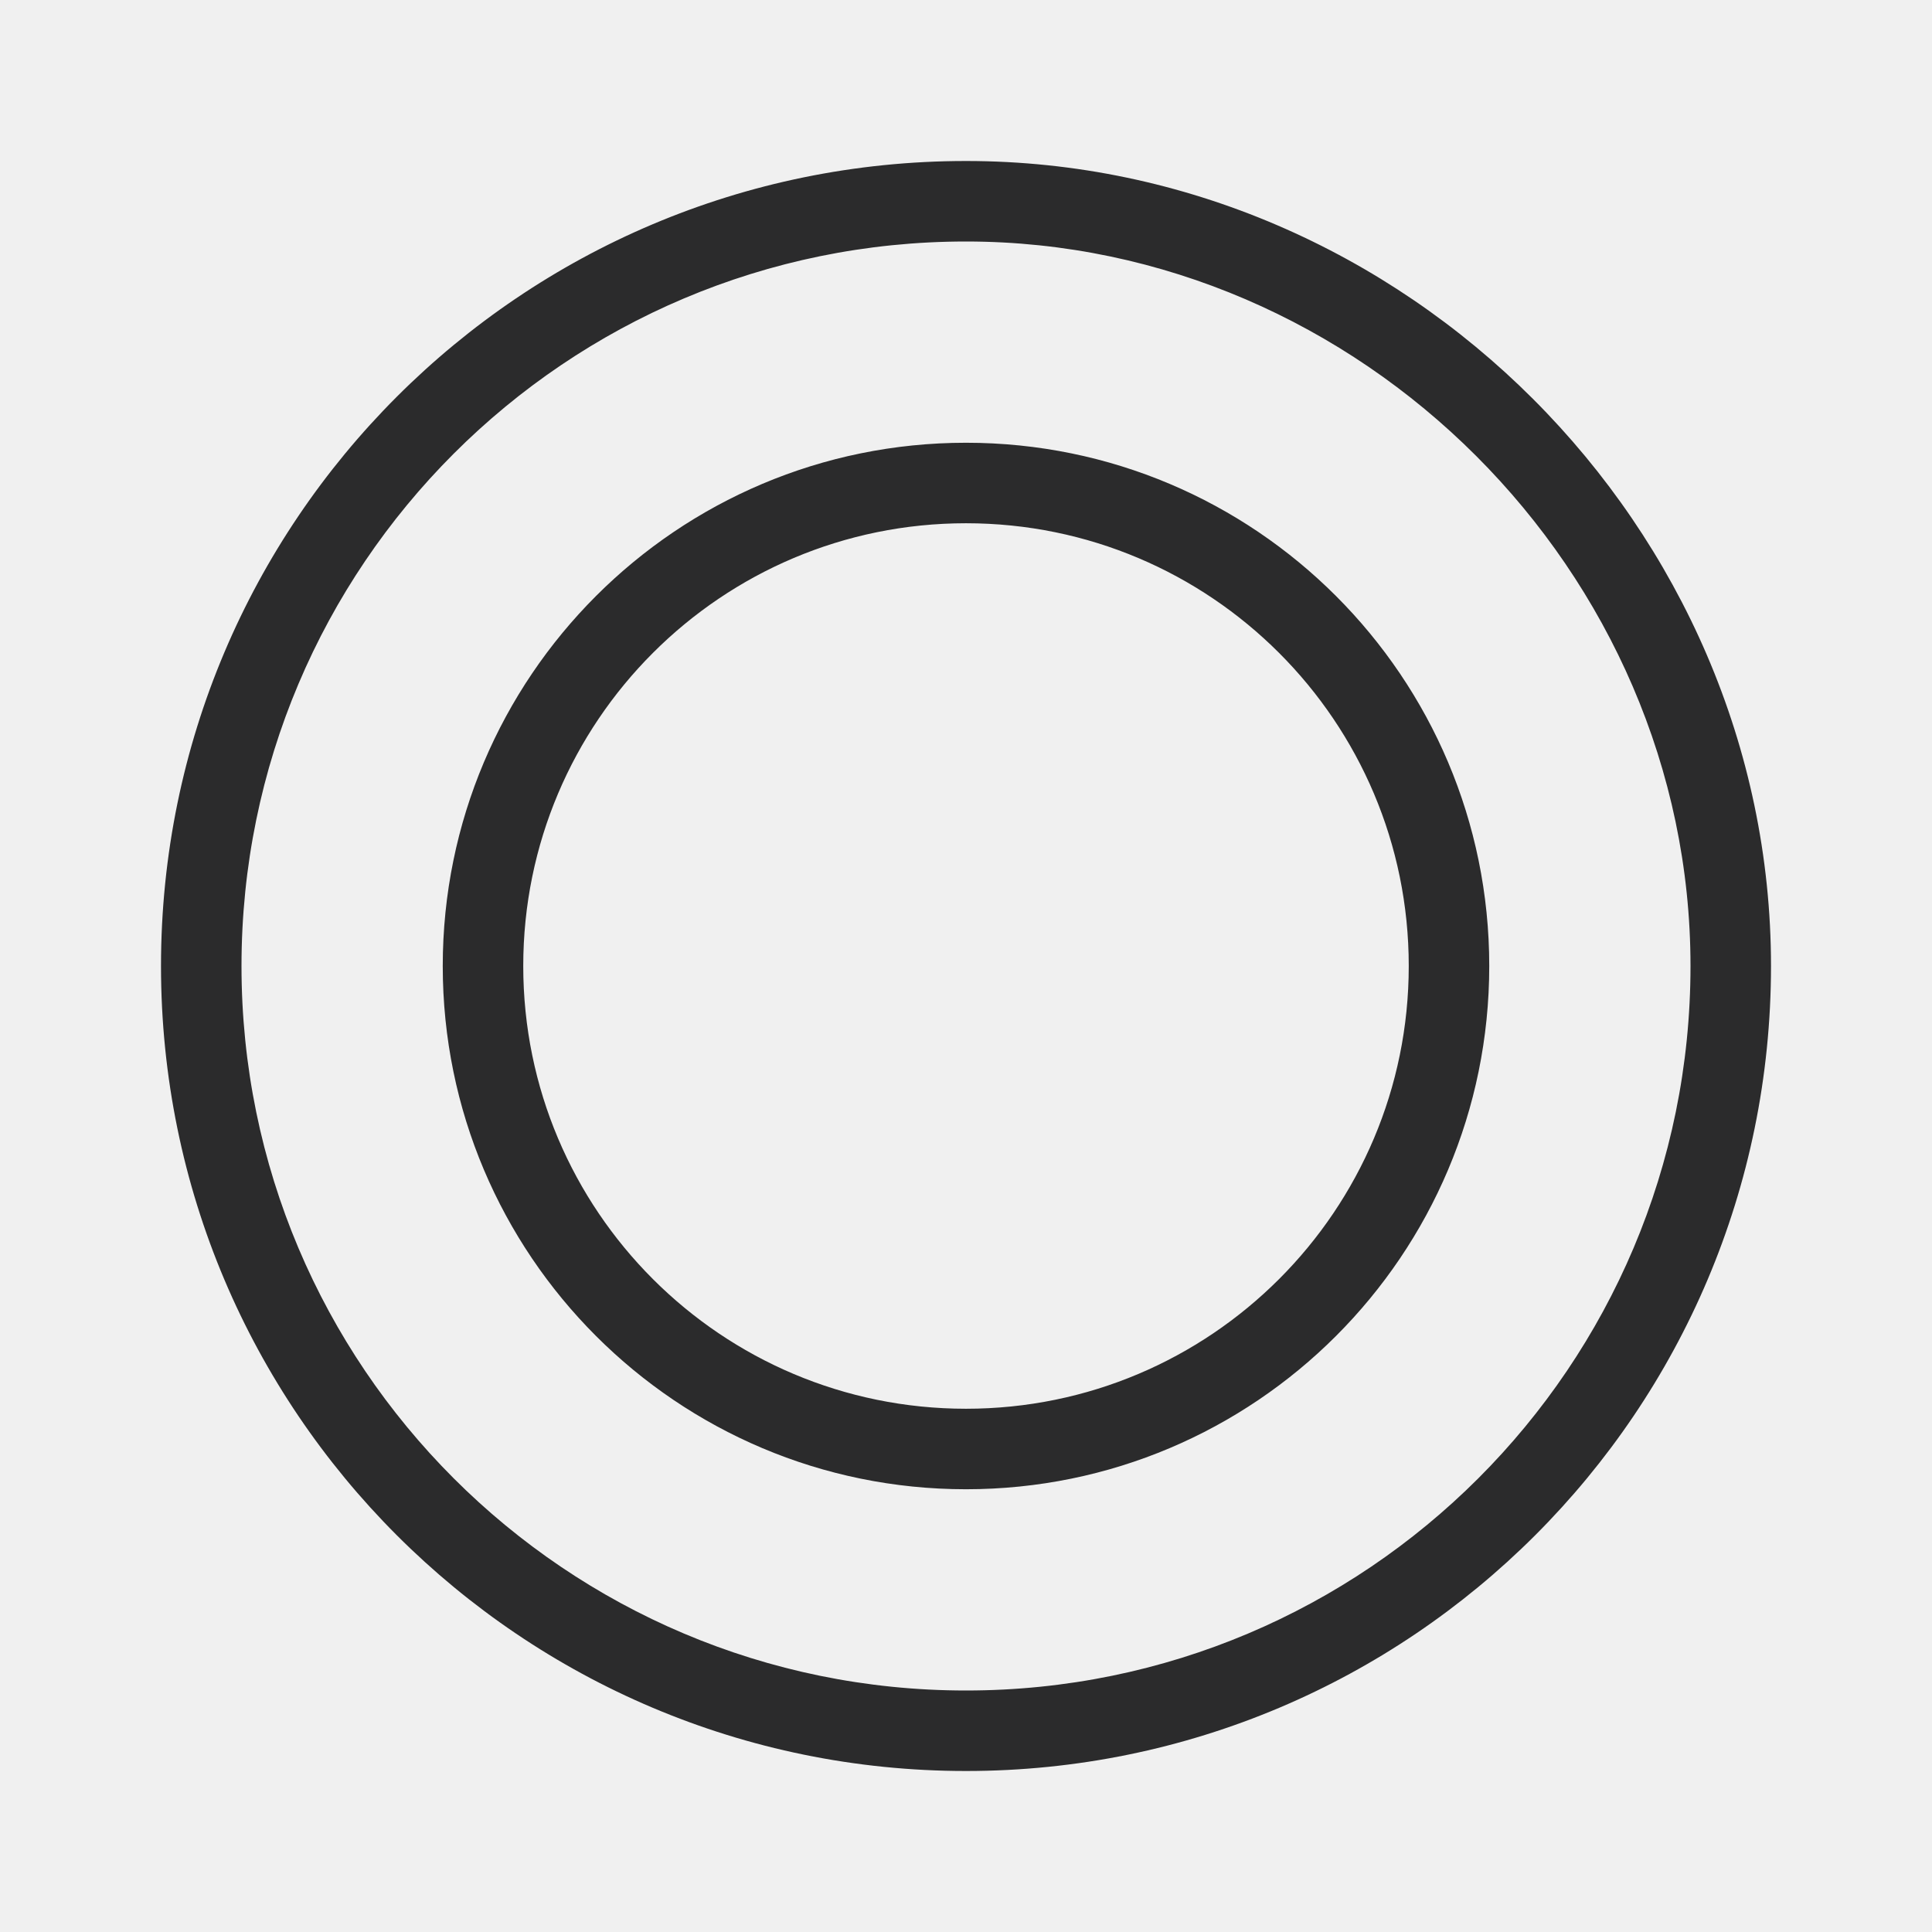
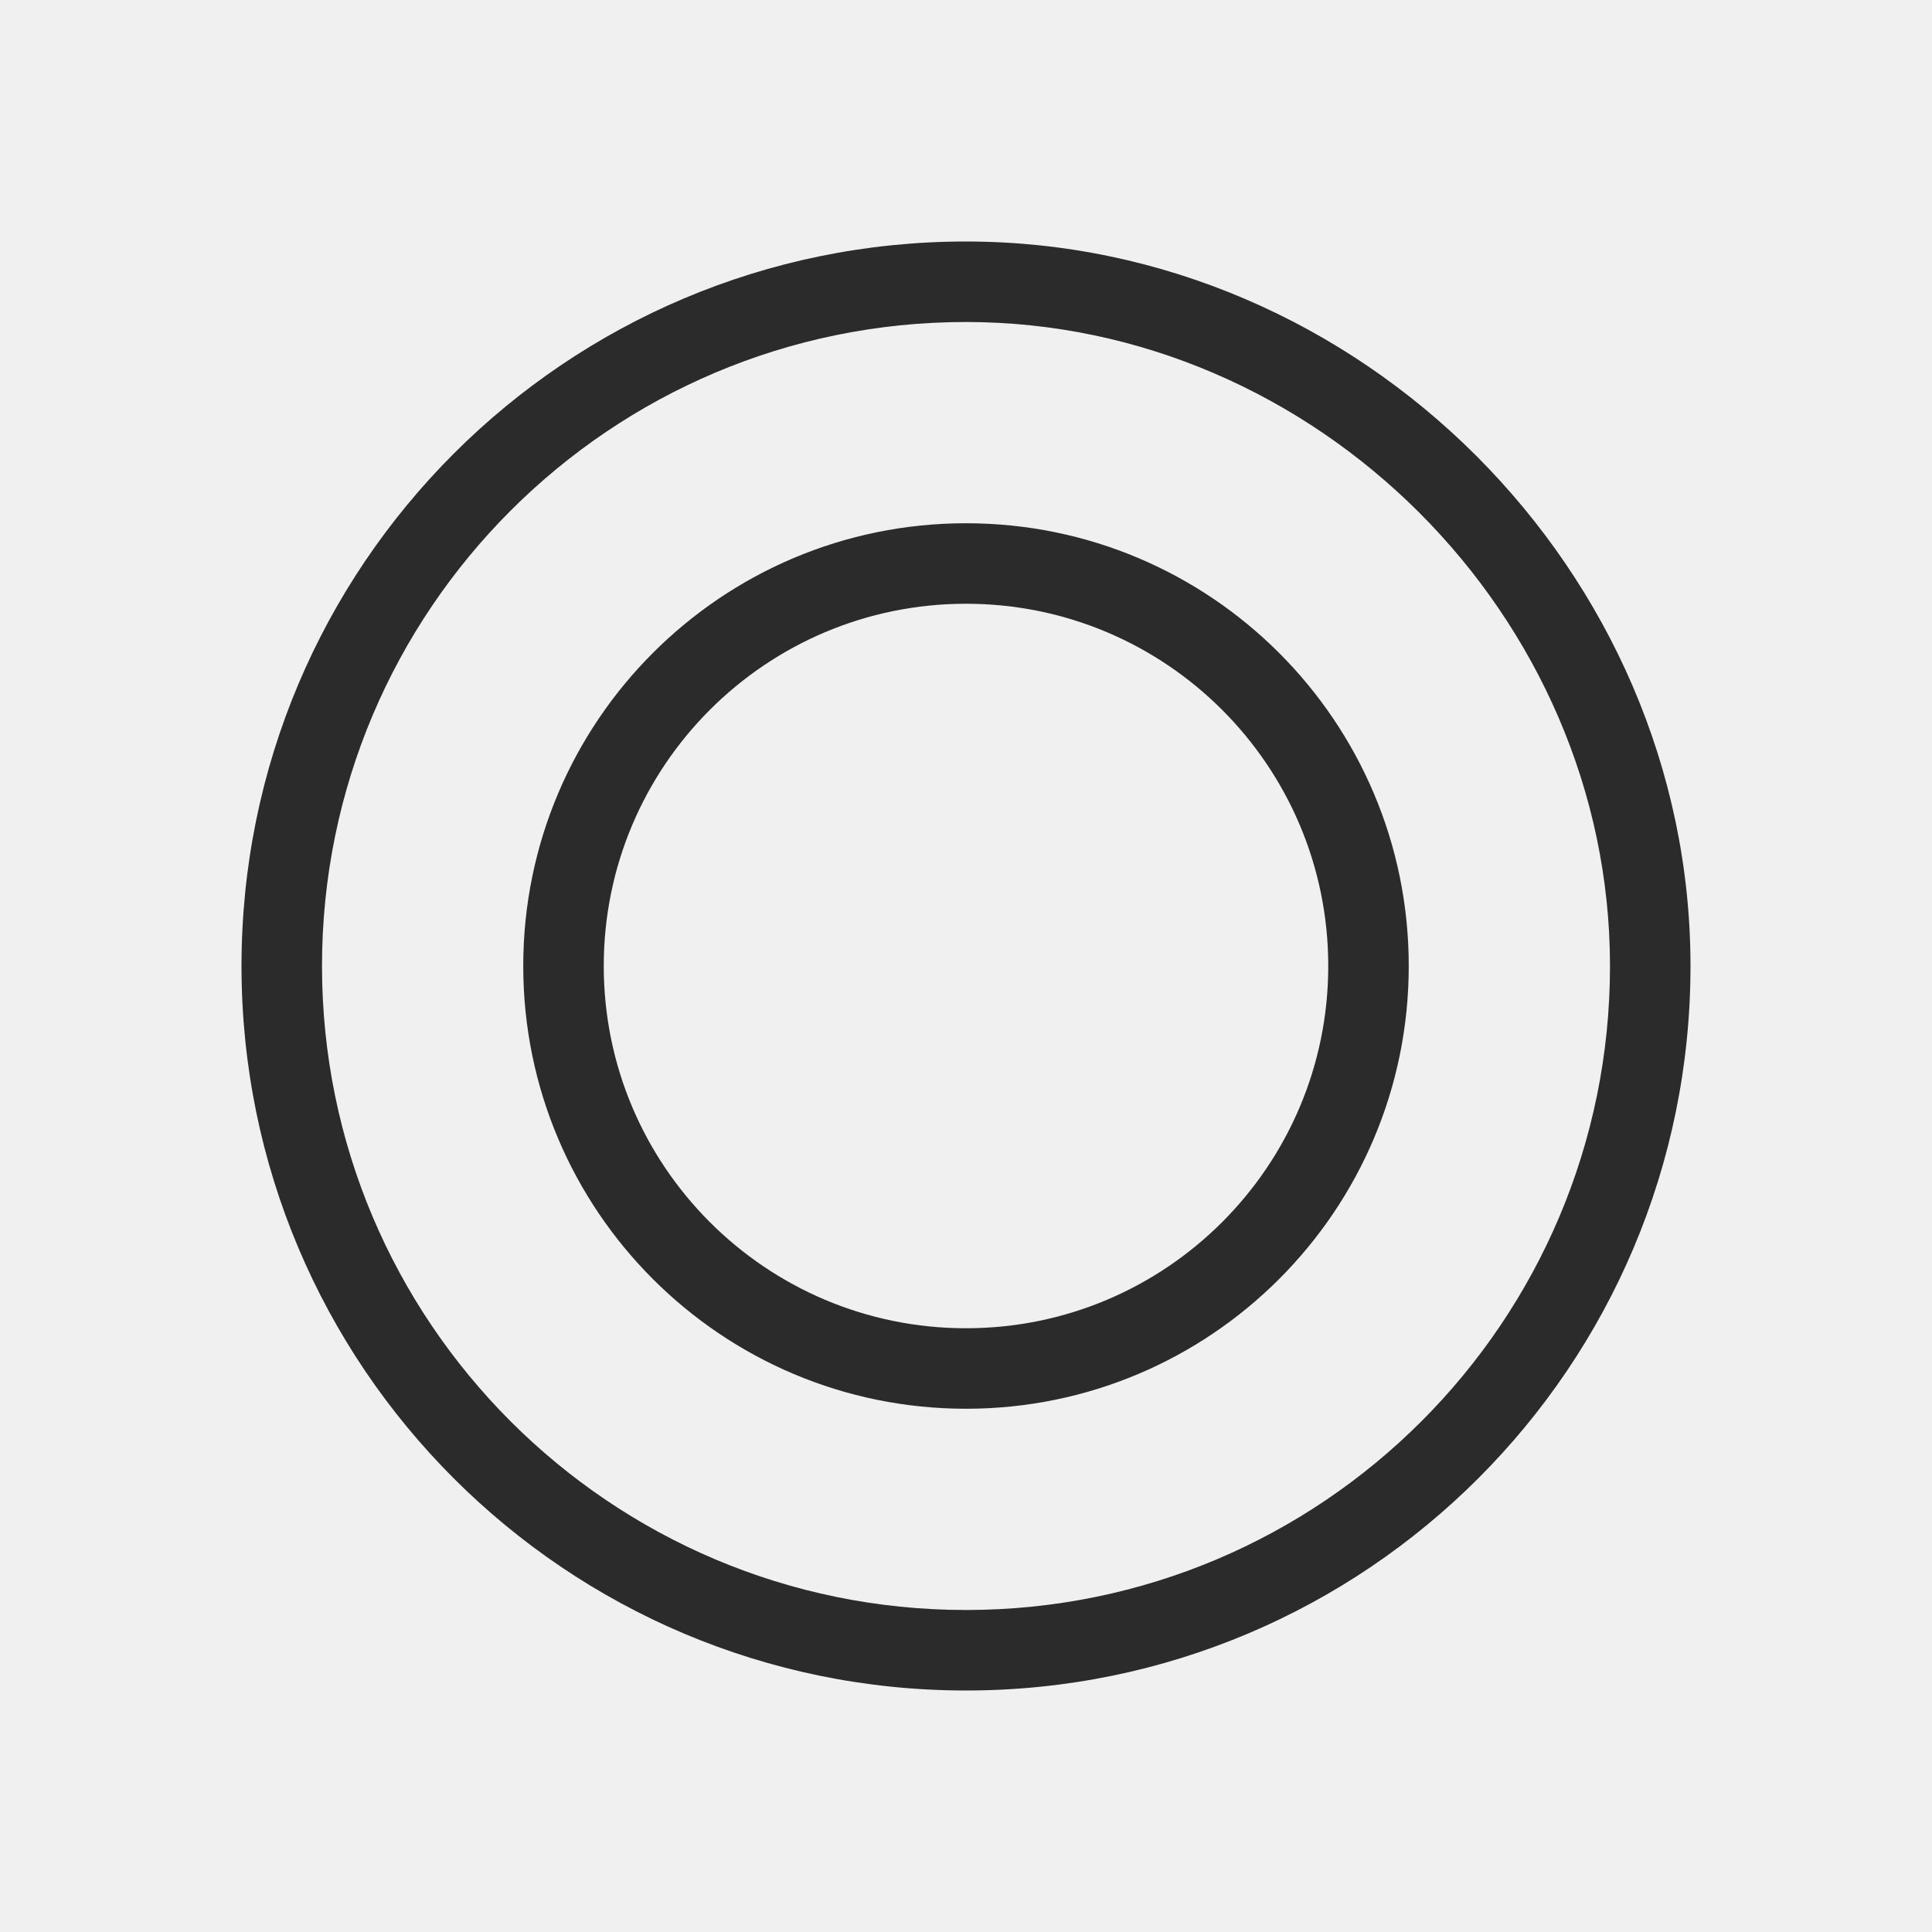
<svg xmlns="http://www.w3.org/2000/svg" width="24" height="24" viewBox="0 0 24 24" fill="none">
-   <path fill-rule="evenodd" clip-rule="evenodd" d="M2 12C2 6.477 6.477 2 12 2C17.451 2 22 6.55 22 12C22 17.523 17.523 22 12 22C6.477 22 2 17.523 2 12ZM12 3C7.029 3 3 7.029 3 12C3 16.971 7.029 21 12 21C16.971 21 21 16.971 21 12C21 7.102 16.898 3 12 3ZM12 6.5C8.962 6.5 6.5 8.962 6.5 12C6.5 15.038 8.962 17.5 12 17.5C15.038 17.5 17.5 15.038 17.5 12C17.5 8.962 15.038 6.5 12 6.5ZM5.5 12C5.5 8.41 8.41 5.5 12 5.5C15.59 5.5 18.5 8.41 18.5 12C18.5 15.59 15.59 18.5 12 18.5C8.41 18.5 5.5 15.59 5.5 12Z" fill="#2B2B2C" />
+   <mask id="path-1-inside-1_3223_3697" fill="white">
+     <path fill-rule="evenodd" clip-rule="evenodd" d="M3 12C3 7.029 7.029 3 12 3C16.902 3 21 7.098 21 12C21 16.971 16.971 21 12 21C7.029 21 3 16.971 3 12ZM12 16.5C14.485 16.5 16.5 14.485 16.5 12C16.5 9.515 14.485 7.5 12 7.5C9.515 7.5 7.5 9.515 7.5 12C7.5 14.485 9.515 16.5 12 16.5Z" />
+   </mask>
+   <path d="M12 2C6.477 2 2 6.477 2 12H4C4 7.582 7.582 4 12 4V2ZM22 12C22 6.546 17.454 2 12 2V4C16.35 4 20 7.65 20 12H22ZM12 22C17.523 22 22 17.523 22 12H20C20 16.418 16.418 20 12 20V22ZM2 12C2 17.523 6.477 22 12 22V20C7.582 20 4 16.418 4 12H2ZM15.5 12C15.5 13.933 13.933 15.5 12 15.5V17.5C15.038 17.5 17.5 15.038 17.5 12H15.5ZM12 8.5C13.933 8.5 15.5 10.067 15.5 12H17.5C17.5 8.962 15.038 6.5 12 6.5V8.5ZM8.5 12C8.5 10.067 10.067 8.5 12 8.5V6.5C8.962 6.5 6.5 8.962 6.5 12H8.5ZM12 15.5C10.067 15.5 8.5 13.933 8.5 12H6.5C6.5 15.038 8.962 17.5 12 17.5V15.5Z" fill="#2B2B2C" mask="url(#path-1-inside-1_3223_3697)" />
</svg>
